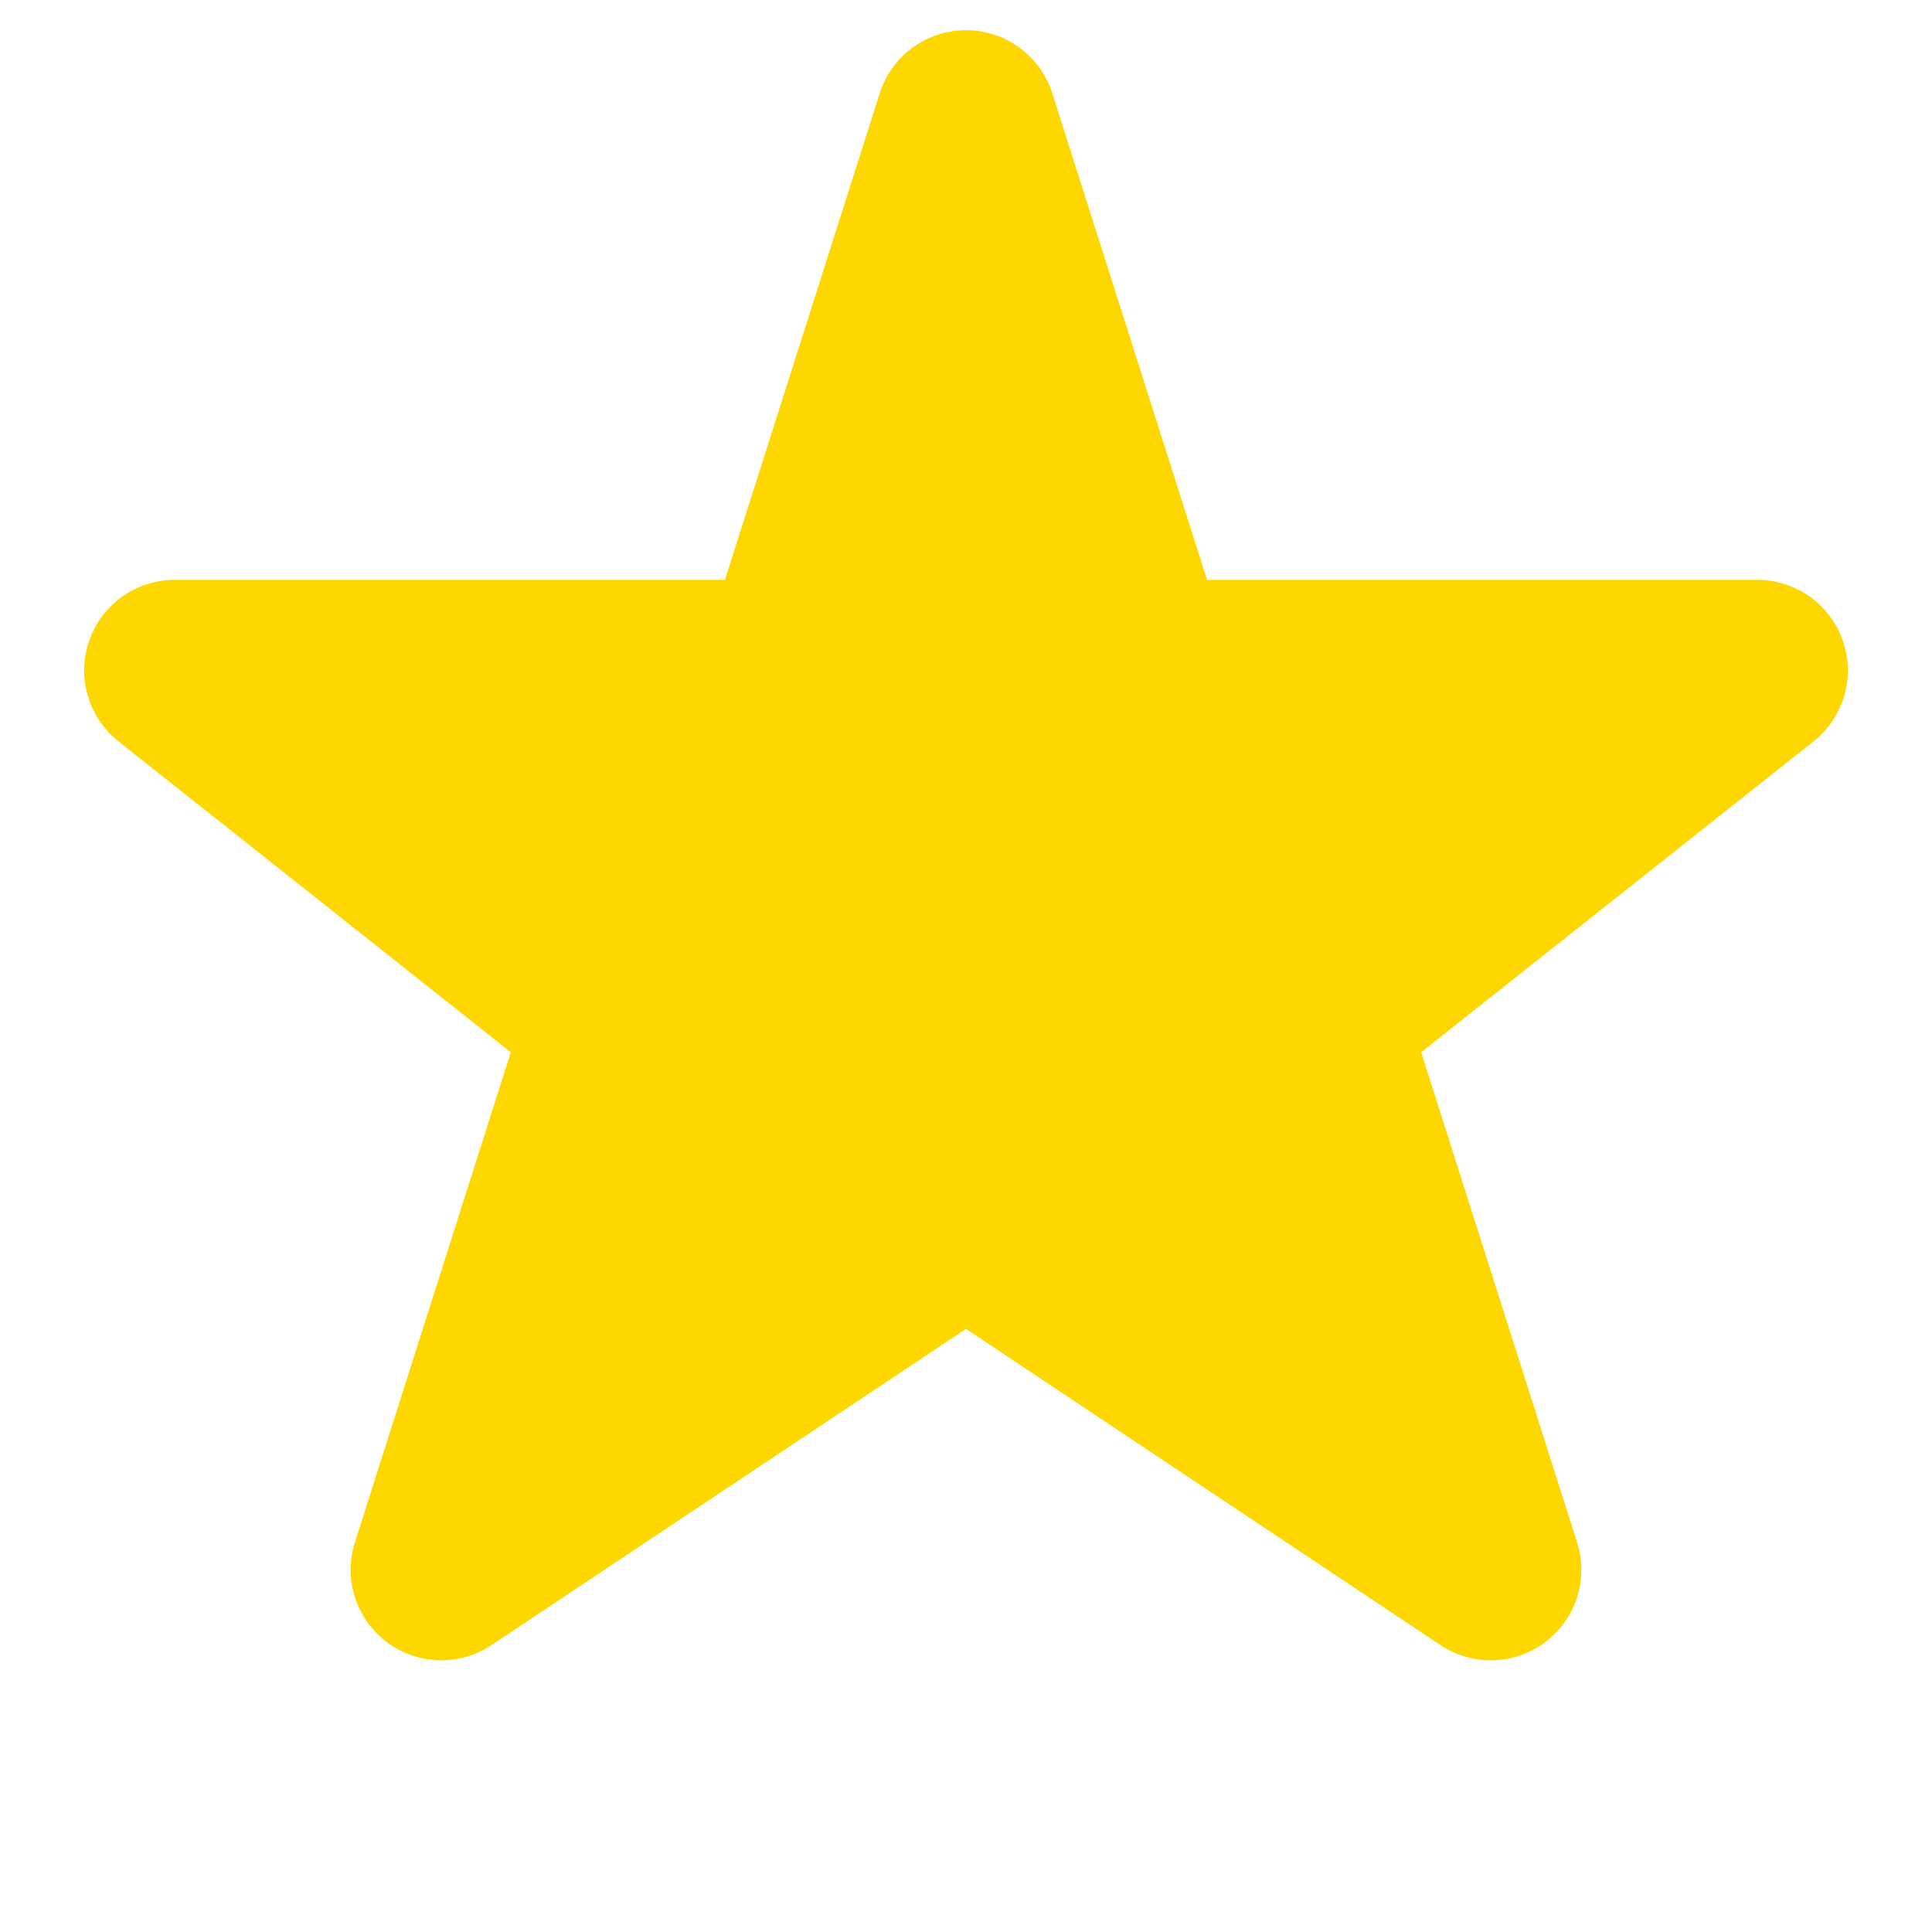
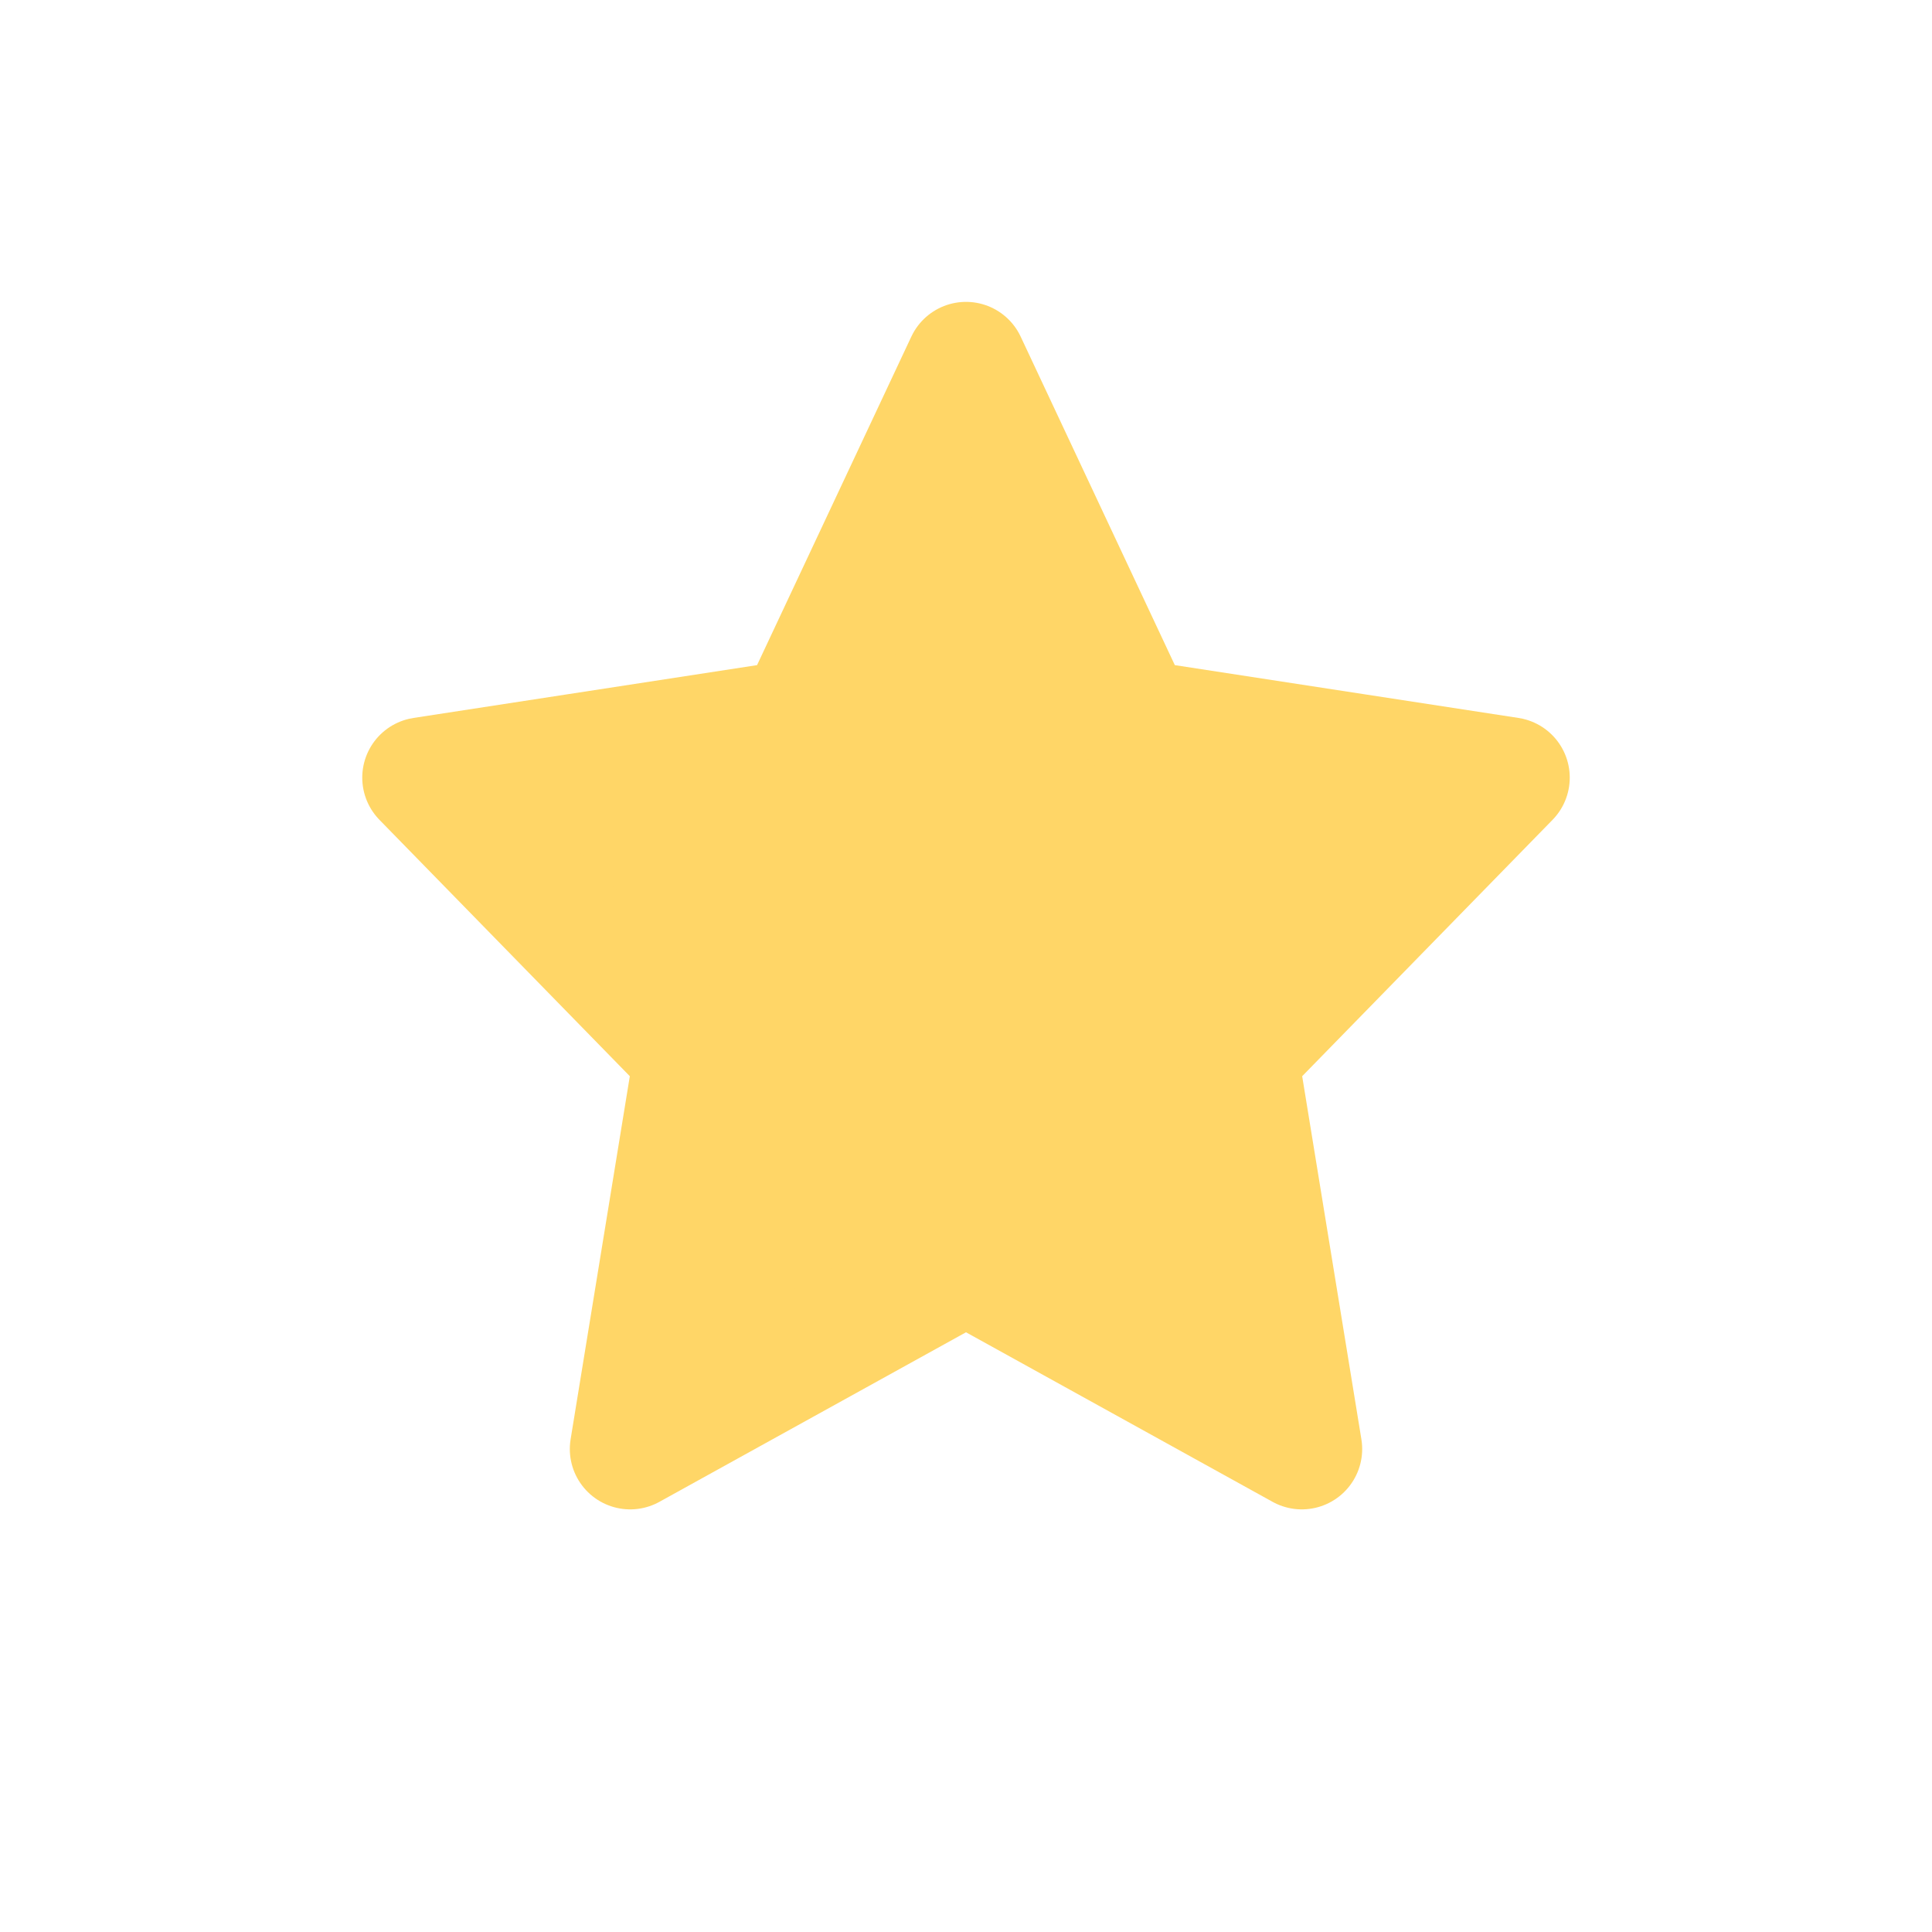
- <svg xmlns="http://www.w3.org/2000/svg" width="16" height="16" viewBox="0 0 16 16">
-   <path d="M8 1L9.448 5.552H14.553L10.898 8.448L12.346 13L8 10.104L3.654 13L5.102 8.448L1.447 5.552H6.552L8 1Z" fill="gold" stroke="gold" stroke-width="1.5" stroke-linecap="round" stroke-linejoin="round" />
+ <svg xmlns="http://www.w3.org/2000/svg" width="16" height="16" viewBox="0 0 16 16" fill="none">
+   <path d="M8 3L9.39 5.962L12.5 6.44L10.25 8.744L10.781 12L8 10.462L5.219 12L5.75 8.744L3.5 6.44L6.609 5.962L8 3Z" fill="#FFD667" stroke="#FFD667" stroke-linecap="round" stroke-linejoin="round" />
</svg>
